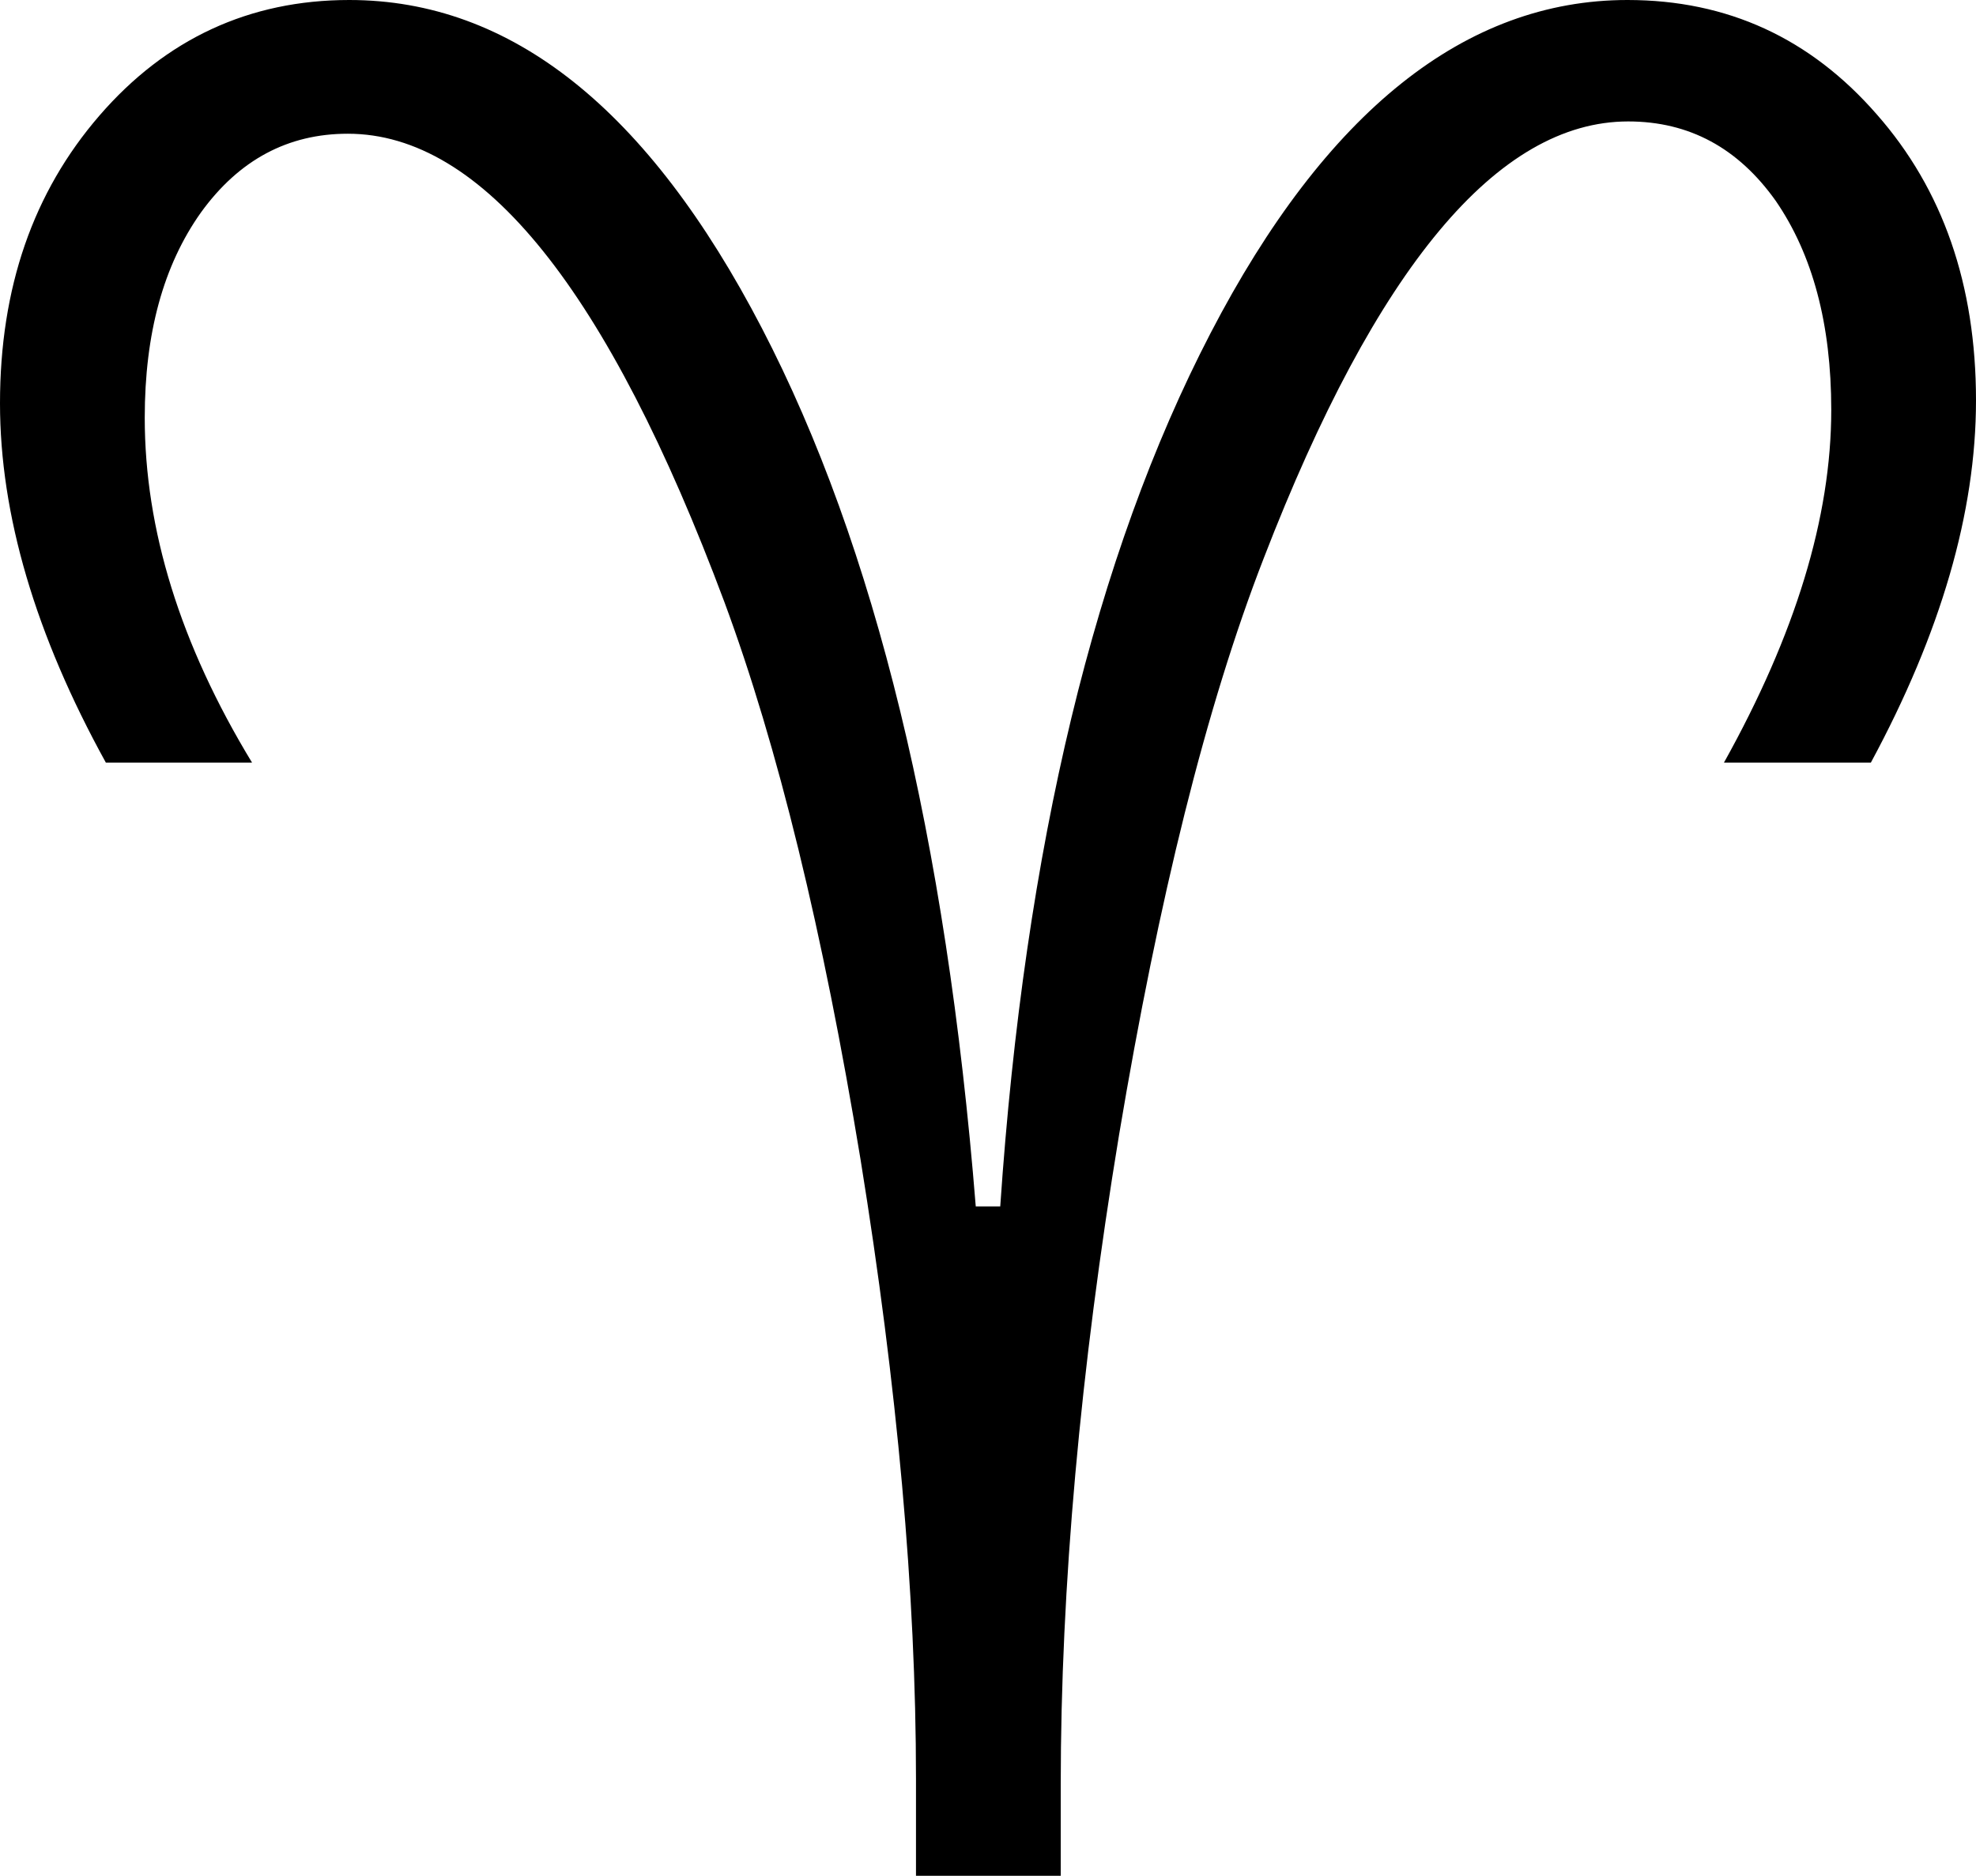
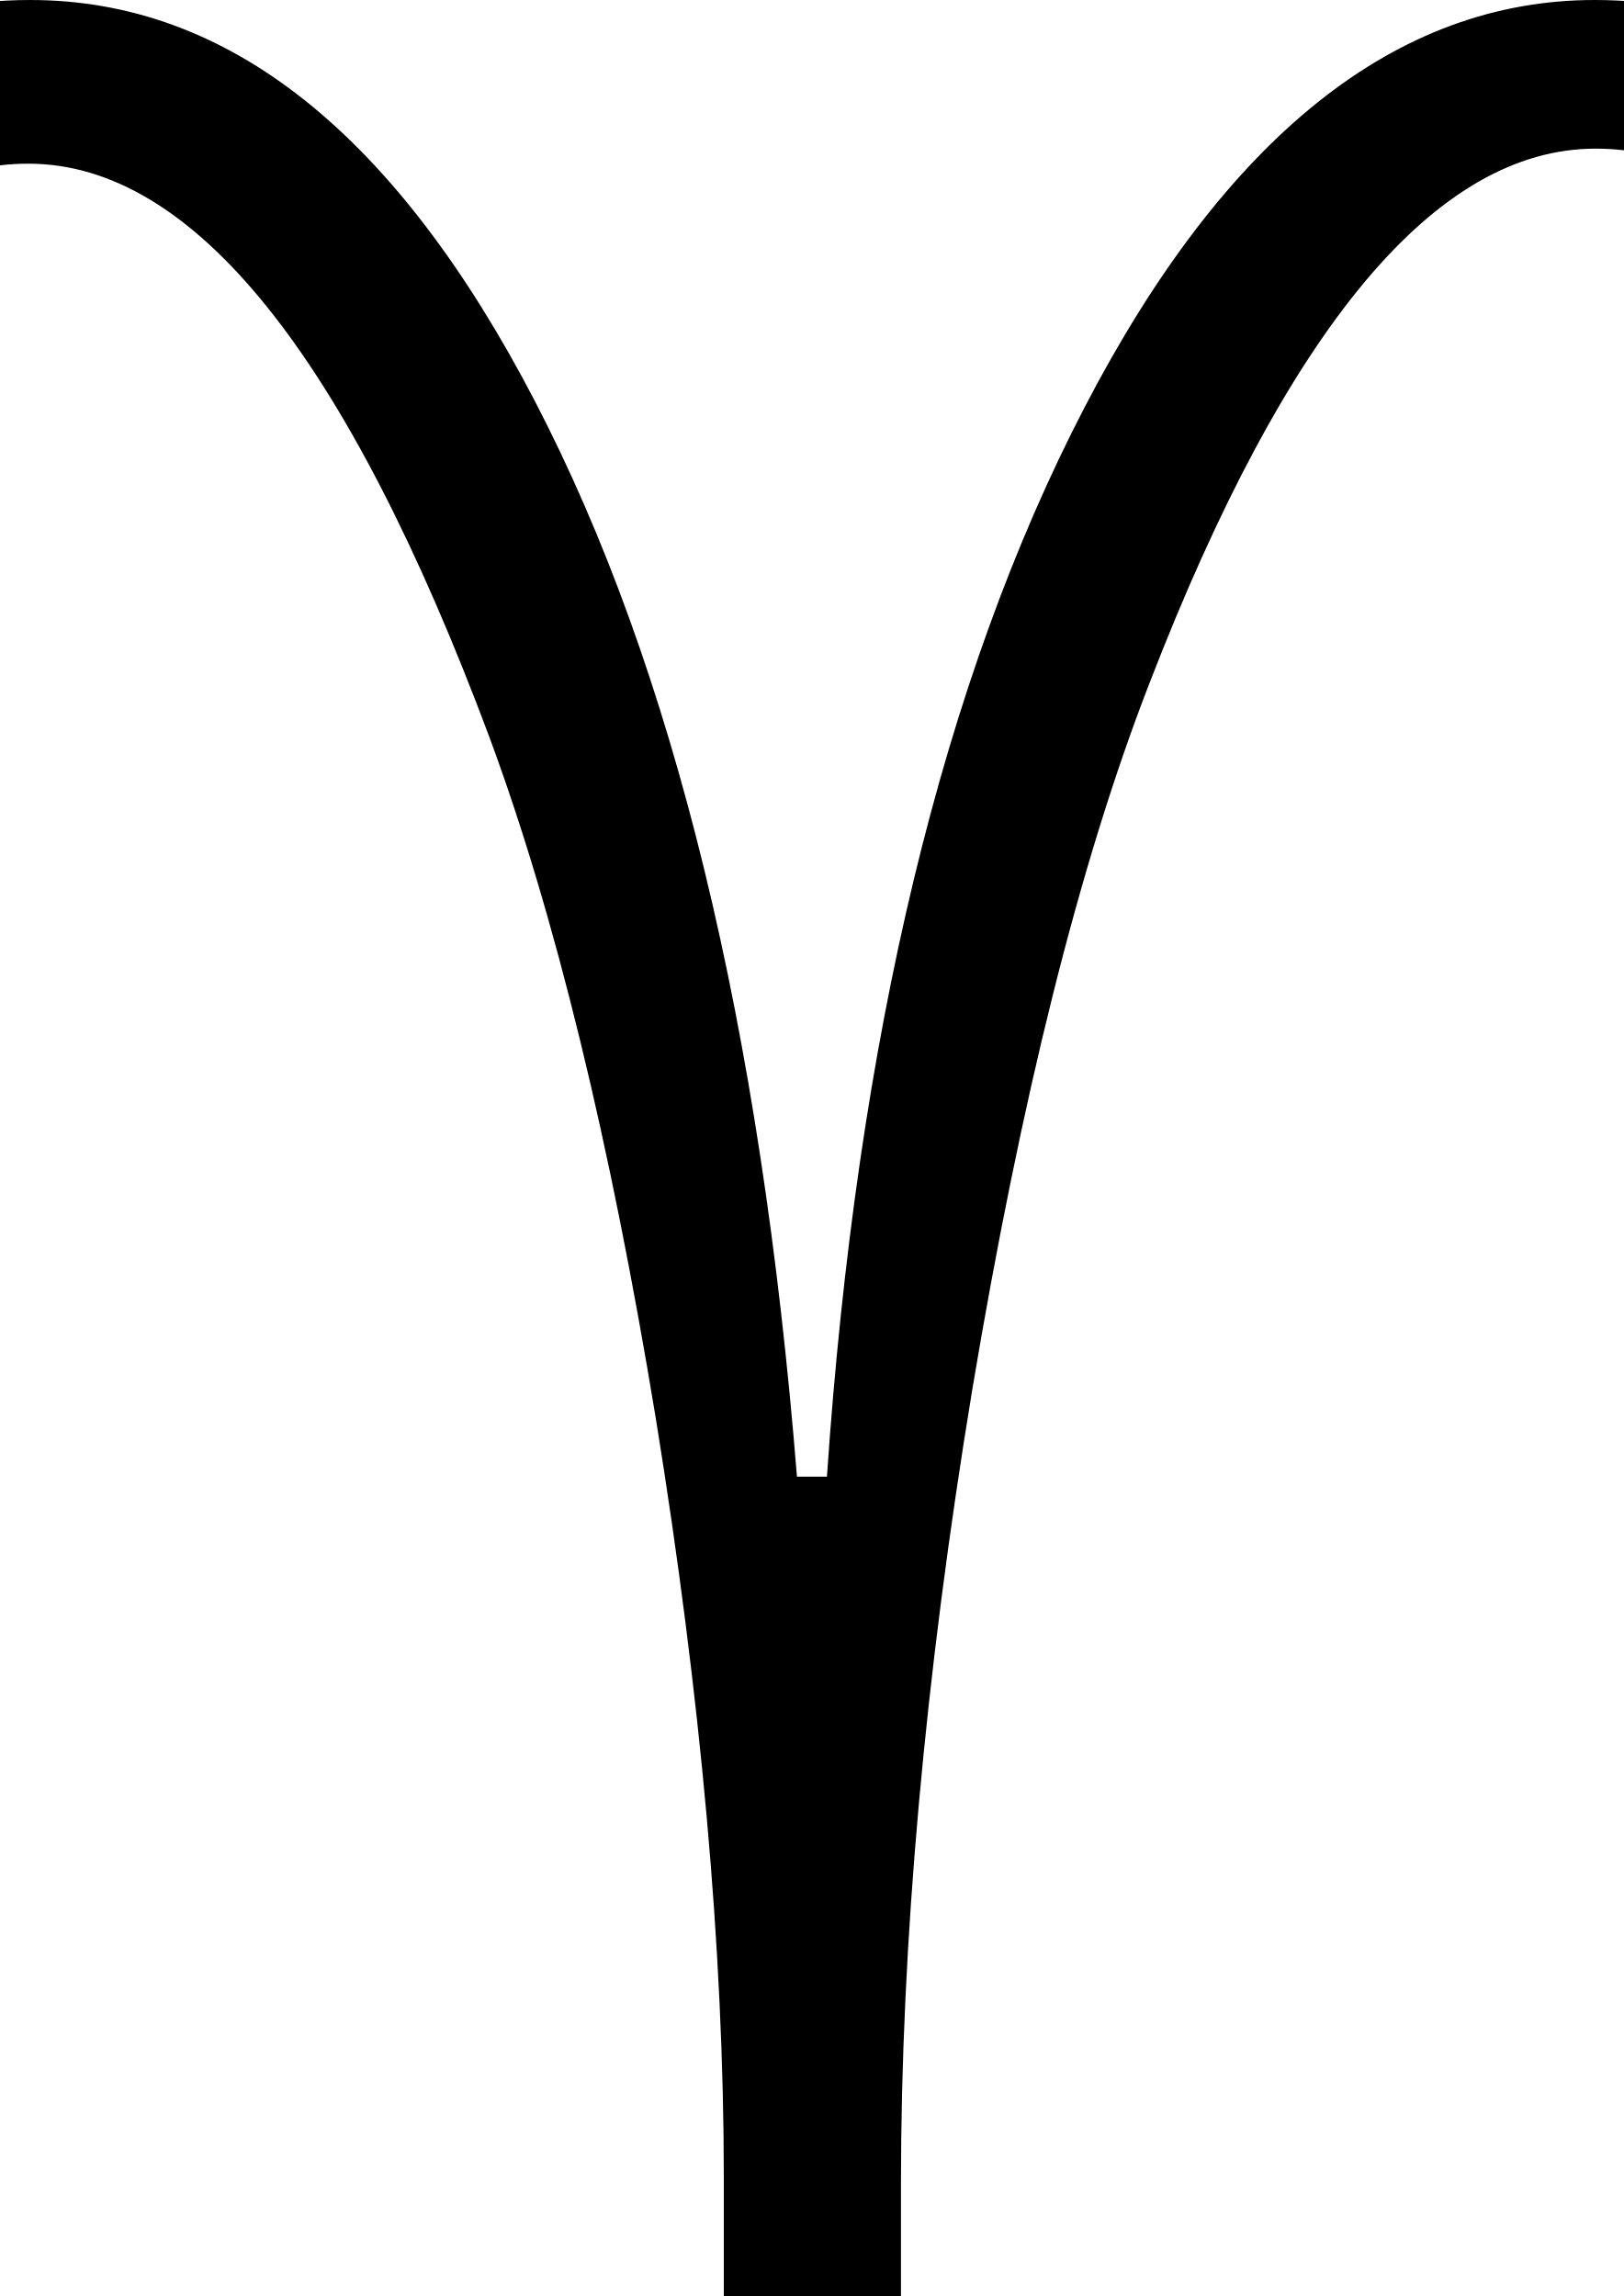
- <svg xmlns="http://www.w3.org/2000/svg" xml:space="preserve" width="198pt" height="188pt" style="shape-rendering:geometricPrecision; text-rendering:geometricPrecision; image-rendering:optimizeQuality; fill-rule:evenodd" viewBox="0 0 8268 11692" id="svg602">
+ <svg xmlns="http://www.w3.org/2000/svg" xml:space="preserve" width="100%" height="100%" style="shape-rendering:geometricPrecision; text-rendering:geometricPrecision; image-rendering:optimizeQuality; fill-rule:evenodd" viewBox="0 0 8268 11692" id="svg602">
  <defs id="defs603">
    <style type="text/css" id="style604">
    .fil0 {fill:#000000}
   </style>
  </defs>
  <g id="Layer 1" transform="matrix(4.487579,0,0,4.505588,-8862.027,-12858.95)">
    <path class="fil0" d="M2796 5449l0 -134c0,-257 -26,-543 -77,-857 -52,-315 -115,-572 -189,-771 -162,-432 -336,-648 -523,-648 -83,0 -151,36 -204,109 -52,73 -78,167 -78,284 0,154 49,313 149,477l-203 0c-98,-177 -147,-343 -147,-497 0,-160 46,-292 138,-398 92,-106 208,-160 347,-160 225,0 415,151 573,454 157,301 256,706 297,1215l34 0c34,-498 132,-901 292,-1208 160,-307 354,-461 579,-461 139,0 254,53 346,158 92,104 138,236 138,396 0,155 -49,322 -146,501l-204 0c99,-177 149,-339 149,-488 0,-119 -26,-215 -77,-289 -52,-73 -120,-110 -205,-110 -181,0 -350,202 -506,604 -80,205 -146,471 -201,798 -54,326 -81,626 -81,899l0 126 -201 0z" id="path606" />
  </g>
</svg>
